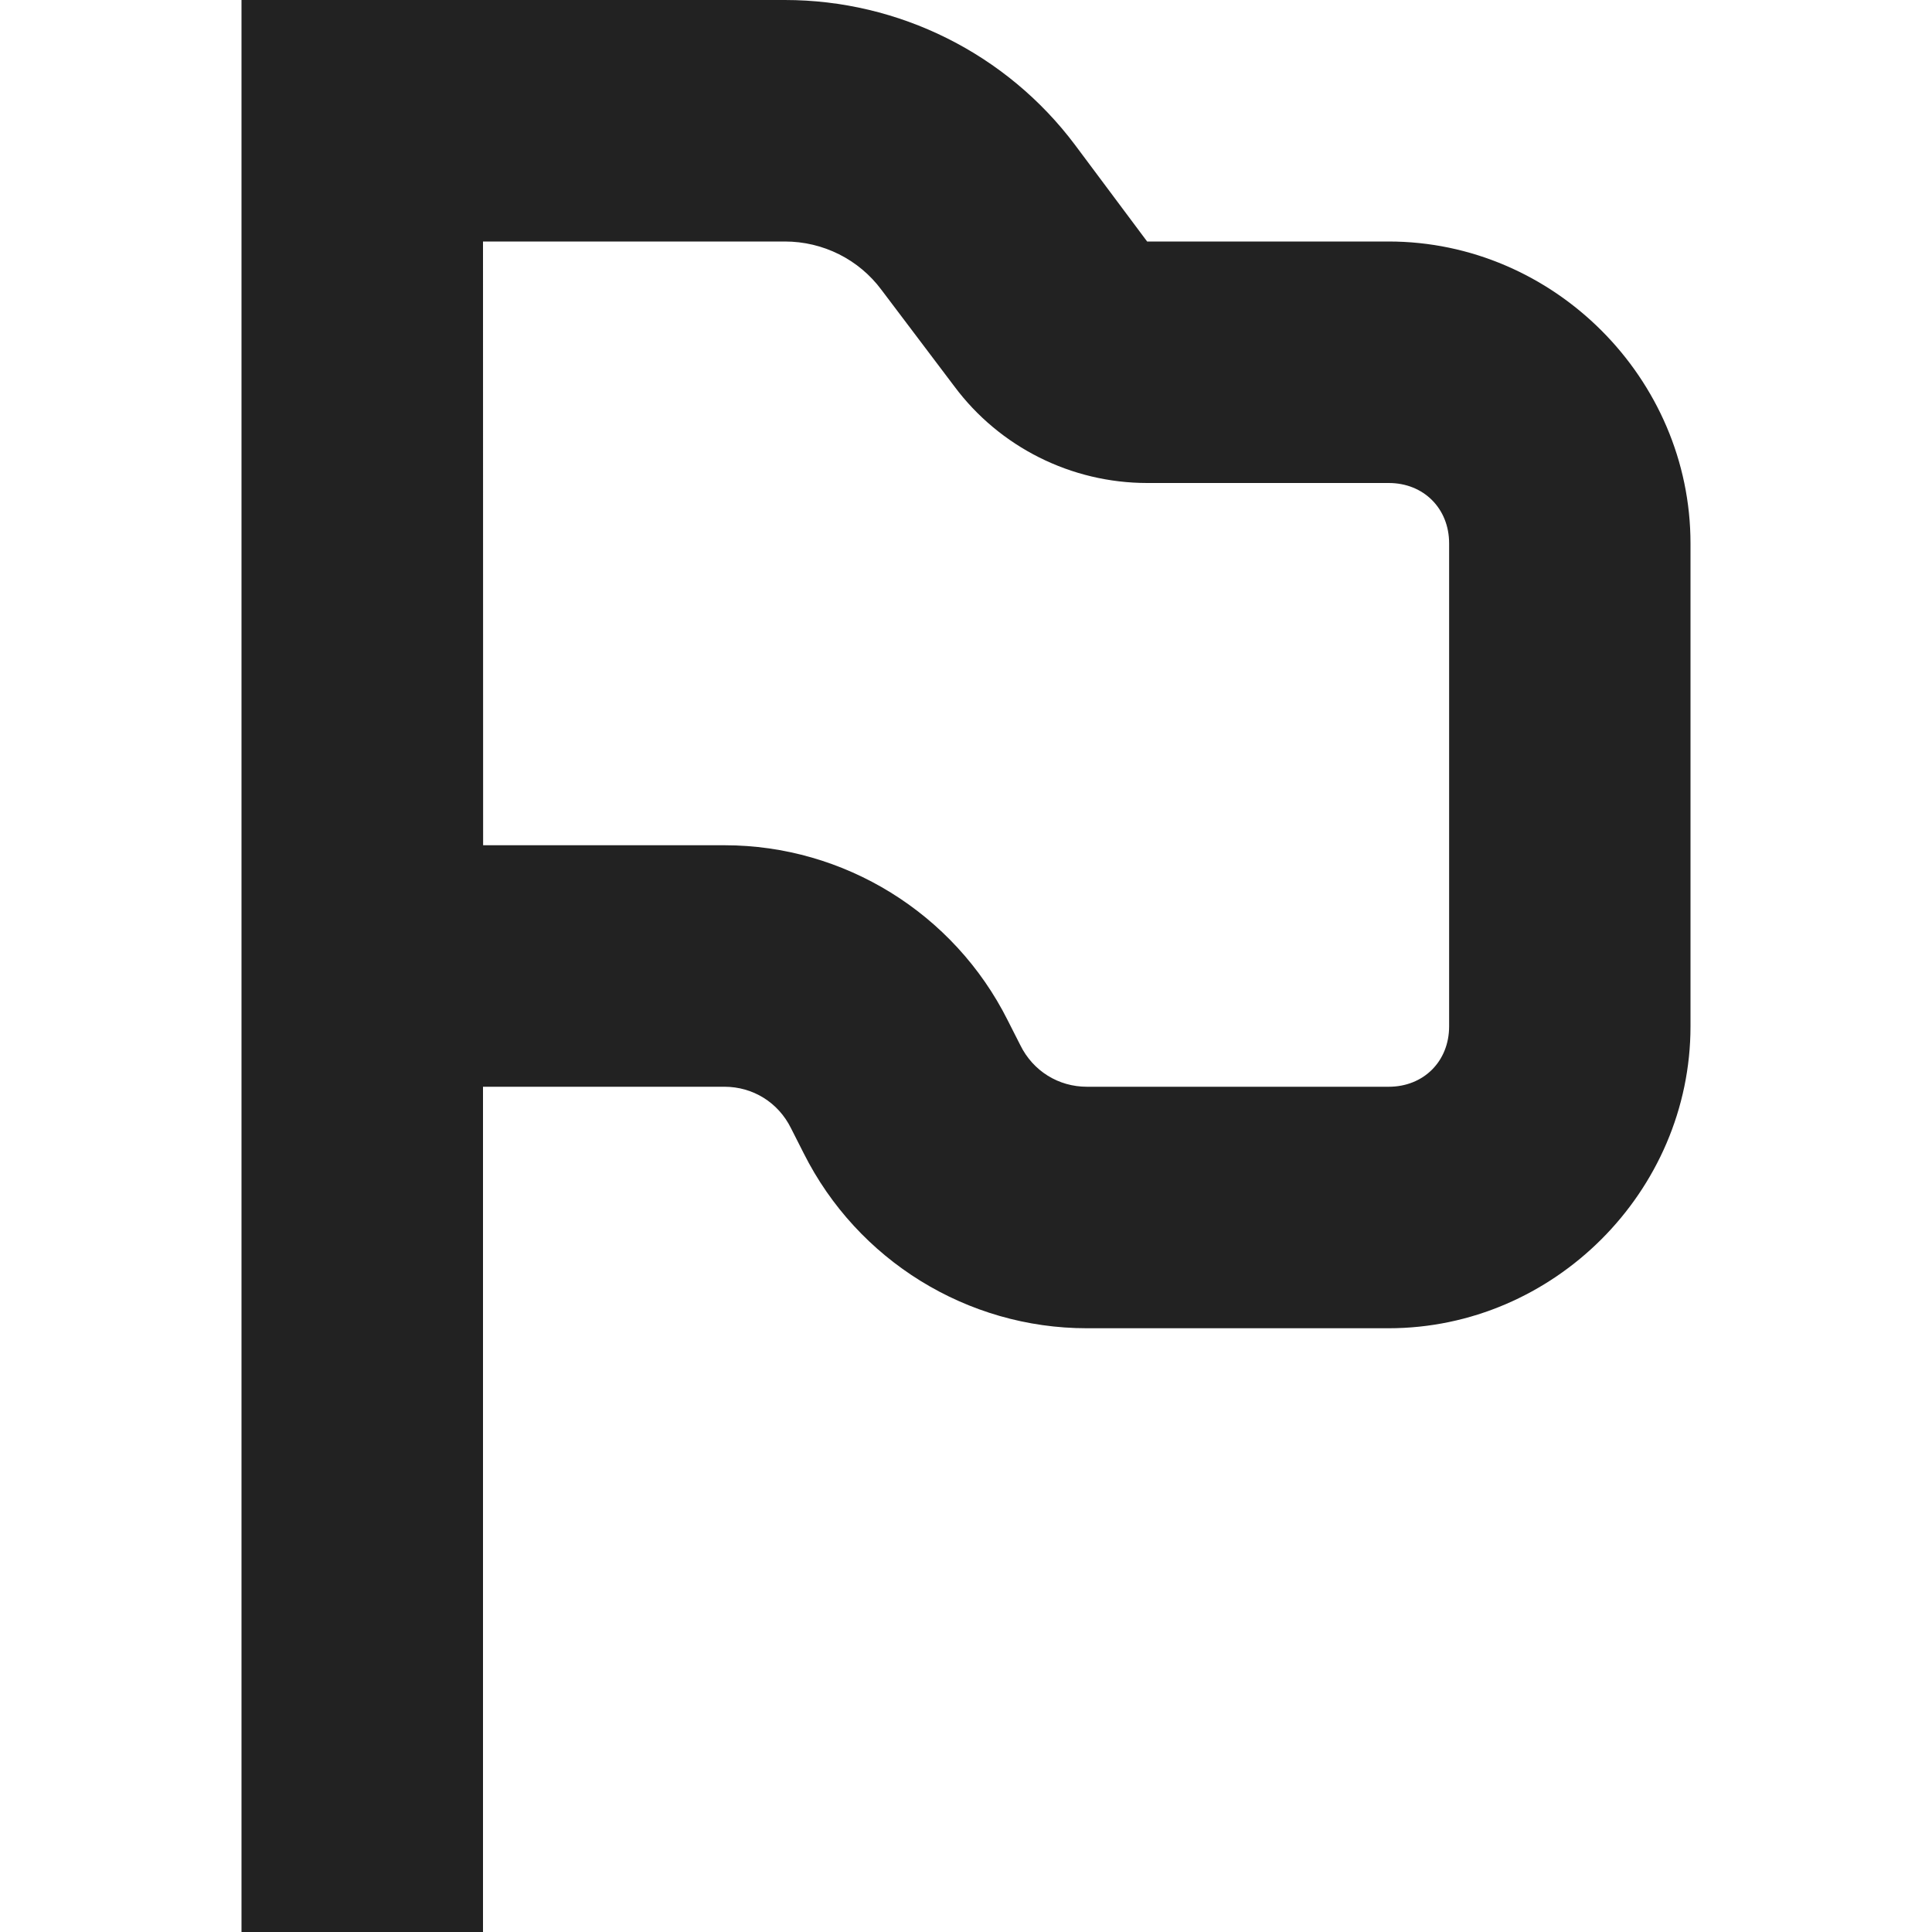
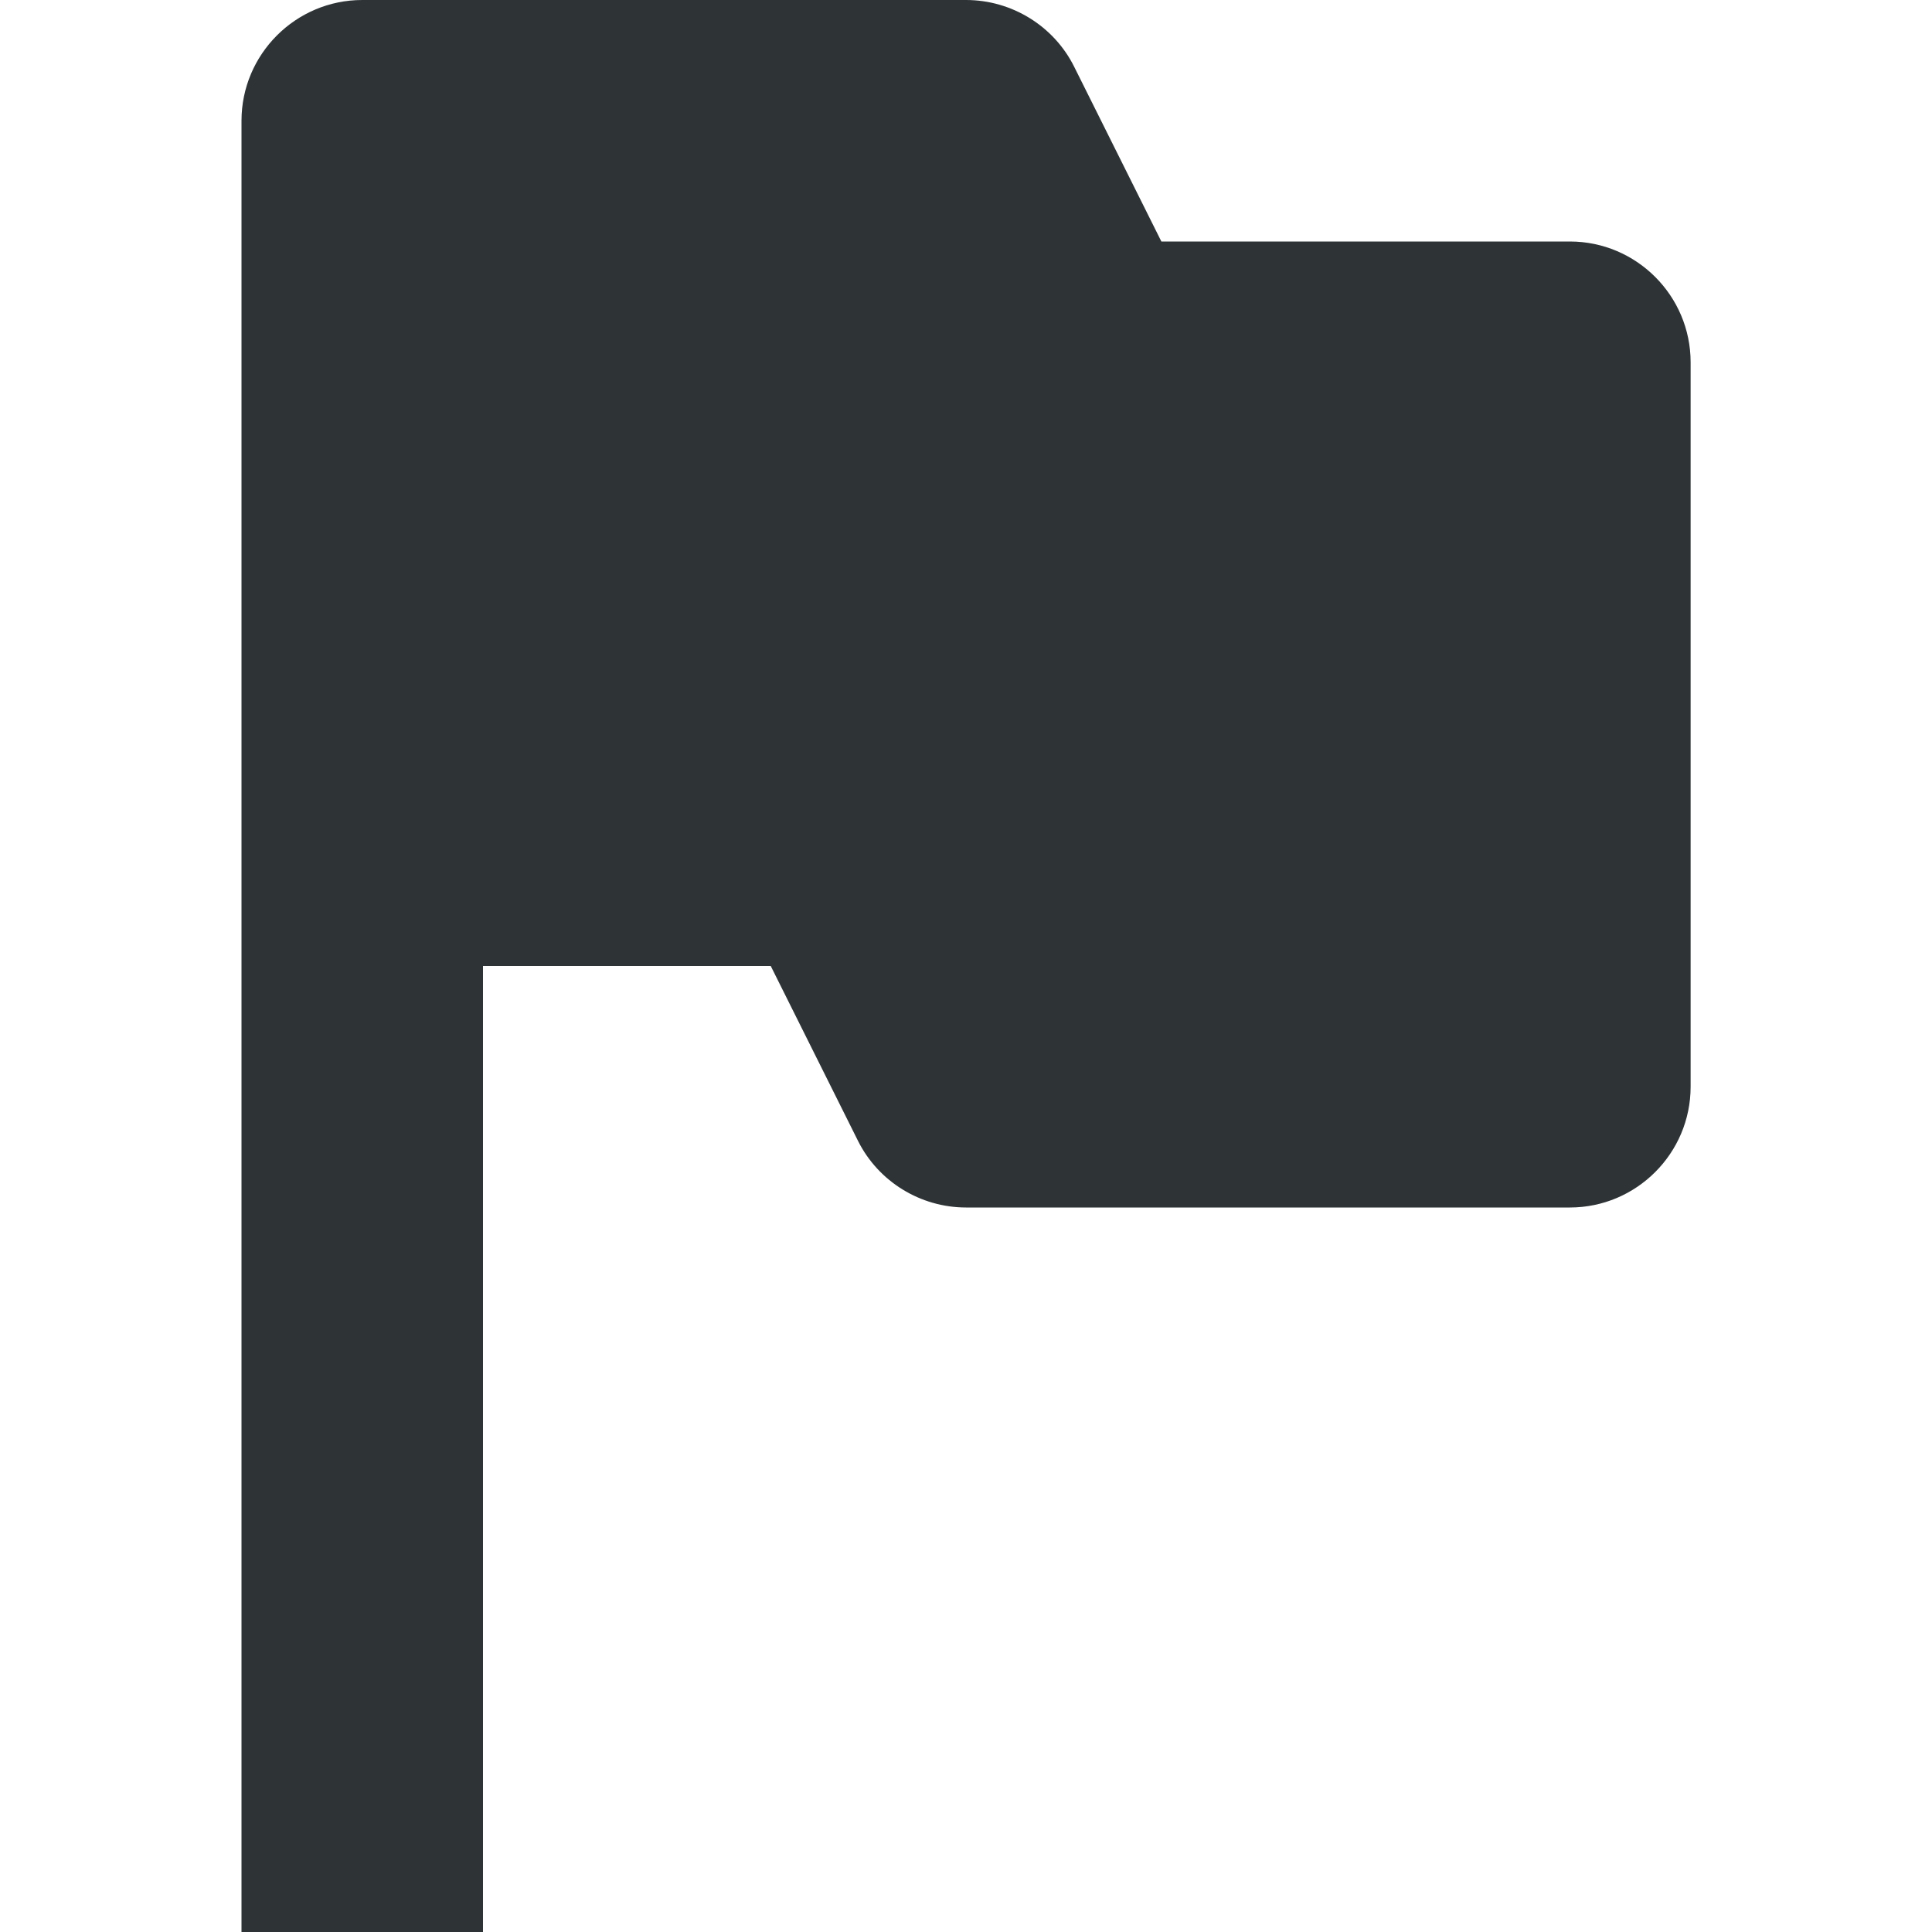
<svg xmlns="http://www.w3.org/2000/svg" height="16px" viewBox="0 0 16 16" width="16px">
-   <path d="m 2 0 v 16 h 2 v -7 h 2 c 0.234 0 0.445 0.129 0.551 0.344 l 0.105 0.207 c 0.445 0.887 1.355 1.449 2.344 1.449 h 2.5 c 1.367 0 2.5 -1.133 2.5 -2.5 v -4 c 0 -1.367 -1.133 -2.5 -2.5 -2.5 h -2 l -0.598 -0.801 c -0.566 -0.754 -1.457 -1.199 -2.402 -1.199 z m 2 2 h 2.5 c 0.316 0 0.613 0.148 0.801 0.402 l 0.602 0.797 c 0.375 0.504 0.969 0.801 1.598 0.801 h 2 c 0.289 0 0.5 0.211 0.5 0.5 v 4 c 0 0.289 -0.211 0.5 -0.5 0.5 h -2.5 c -0.234 0 -0.445 -0.129 -0.551 -0.344 l -0.105 -0.207 c -0.445 -0.887 -1.355 -1.449 -2.344 -1.449 h -2 z m 0 0" fill="#222222" />
+   <path d="m 3 0 c -0.551 0 -1 0.449 -1 1 v 15 h 2 v -8 h 2.383 l 0.723 1.449 c 0.168 0.336 0.516 0.551 0.895 0.551 h 5 c 0.551 0 1 -0.449 1 -1 v -6 c 0 -0.551 -0.449 -1 -1 -1 h -3.383 l -0.723 -1.449 c -0.168 -0.336 -0.516 -0.551 -0.895 -0.551 z m 0 0" fill="#2e3436" />
</svg>
